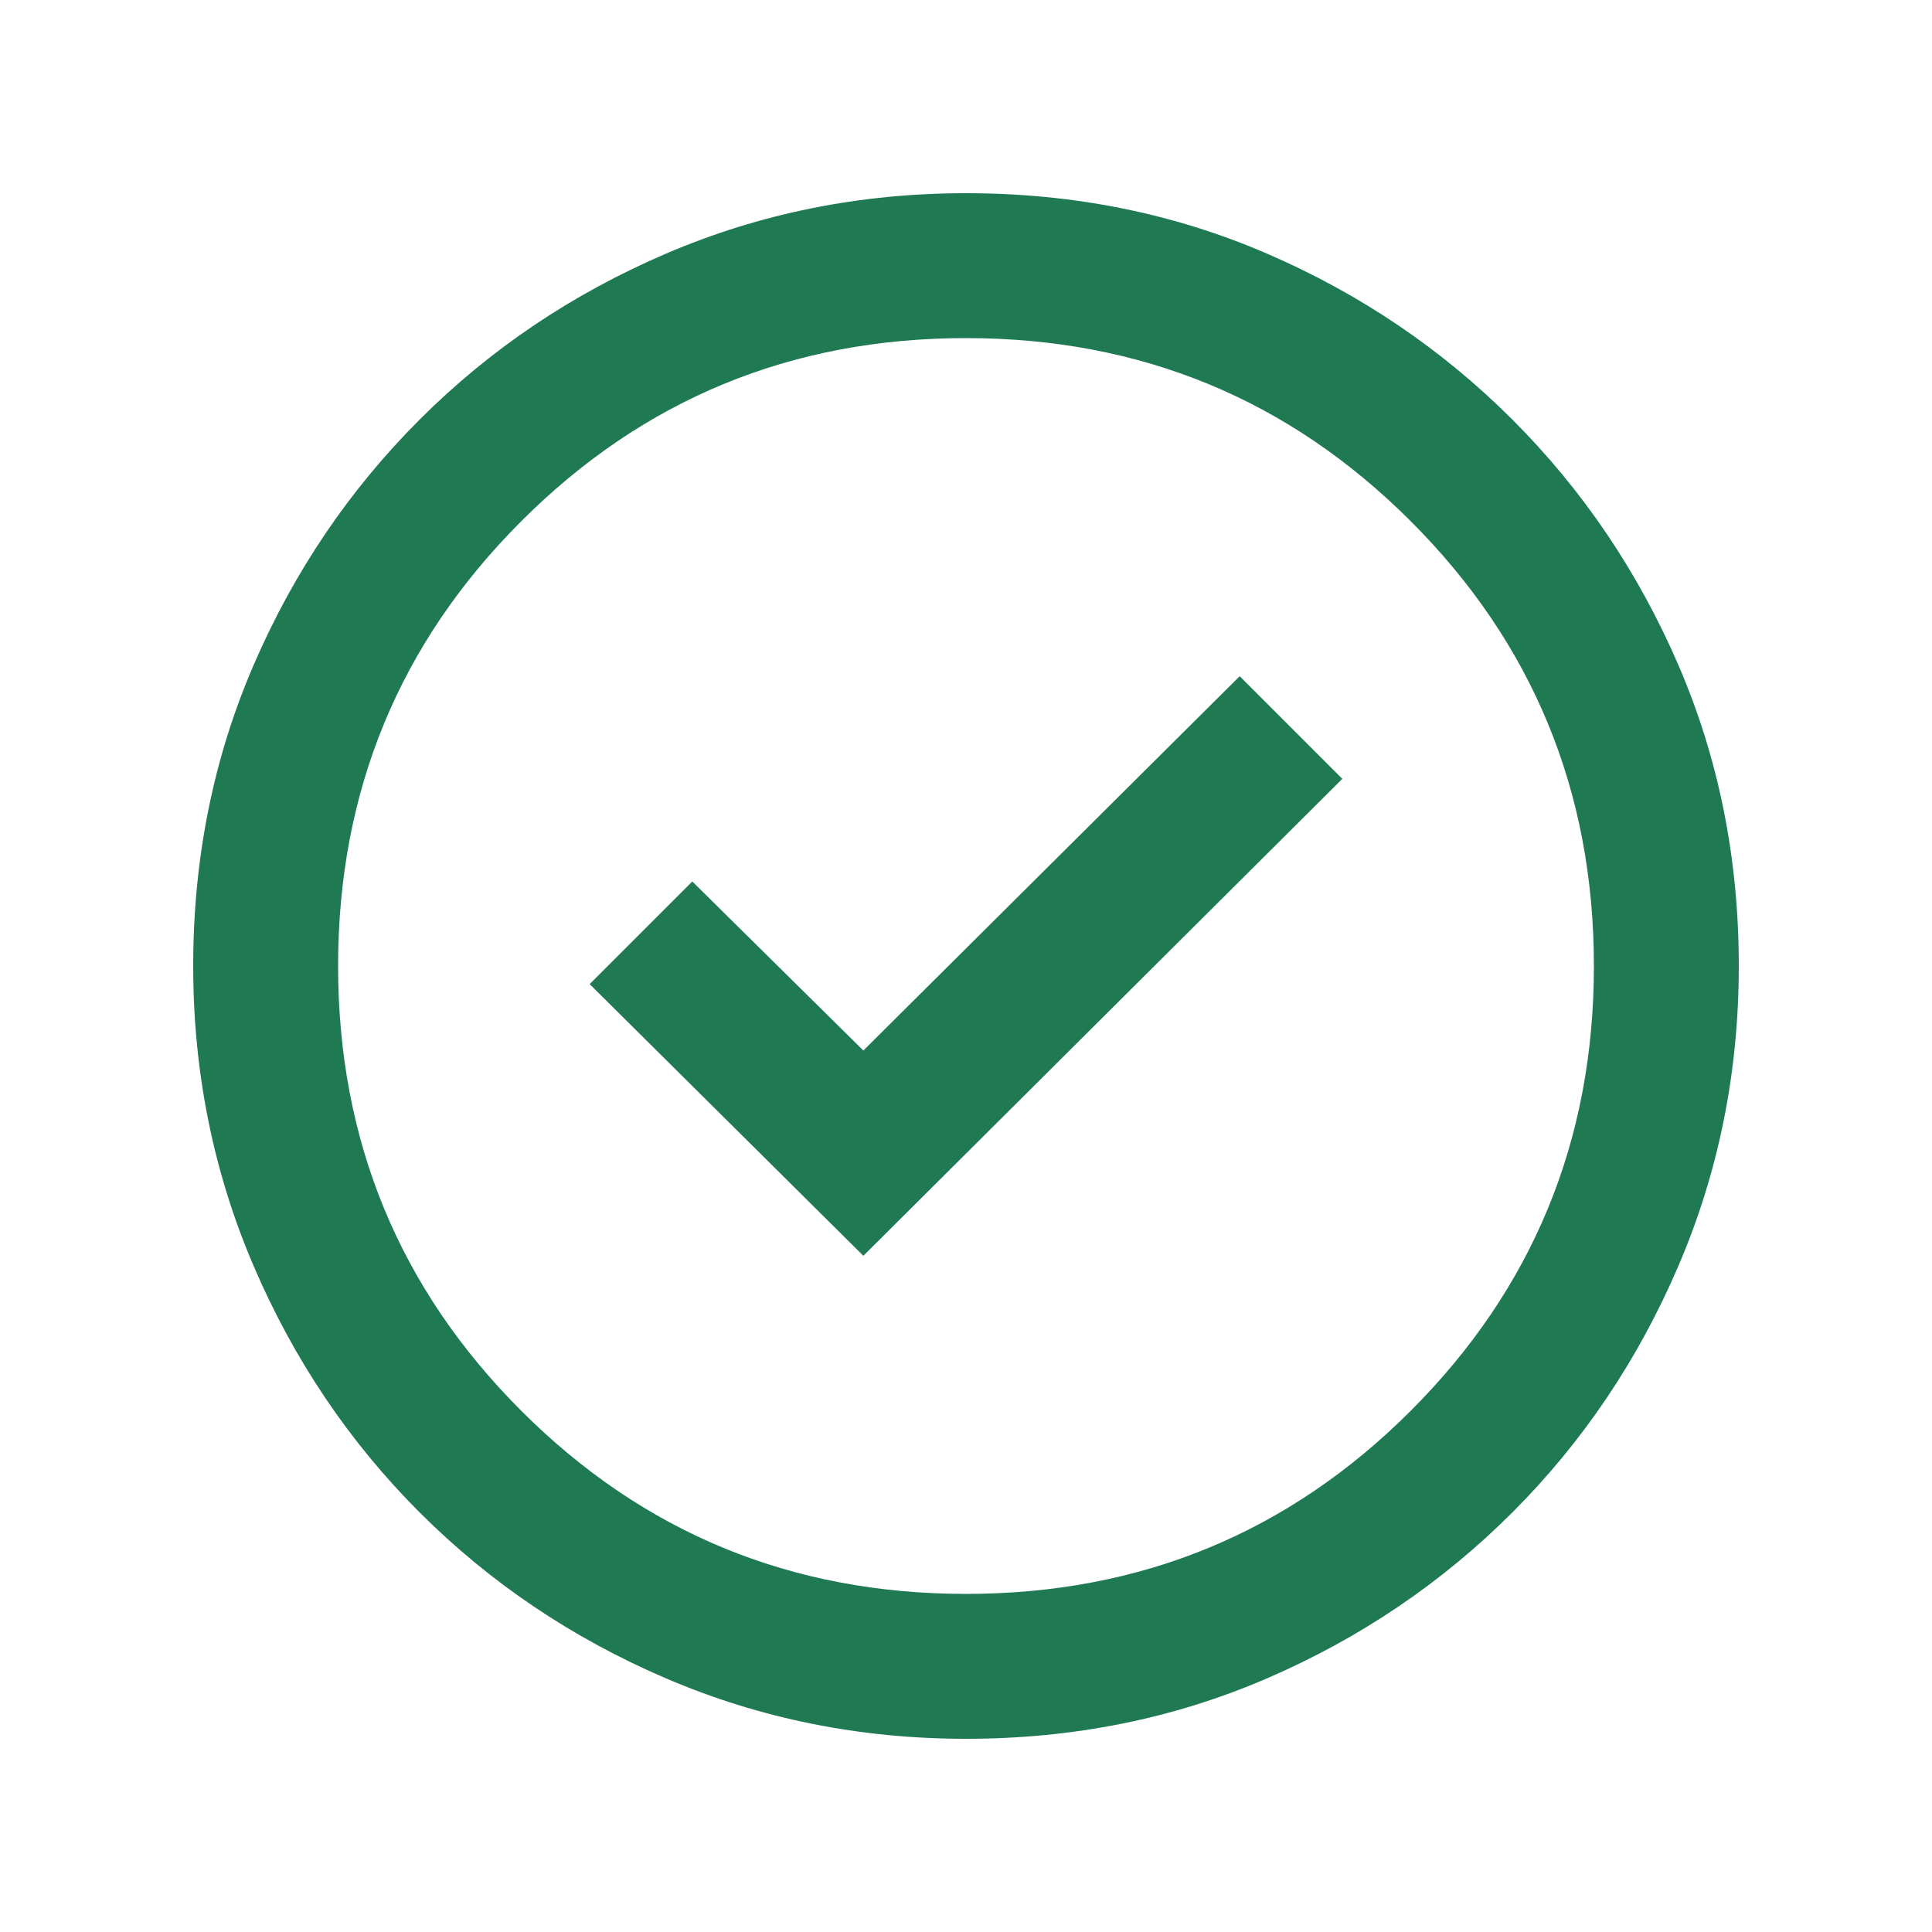
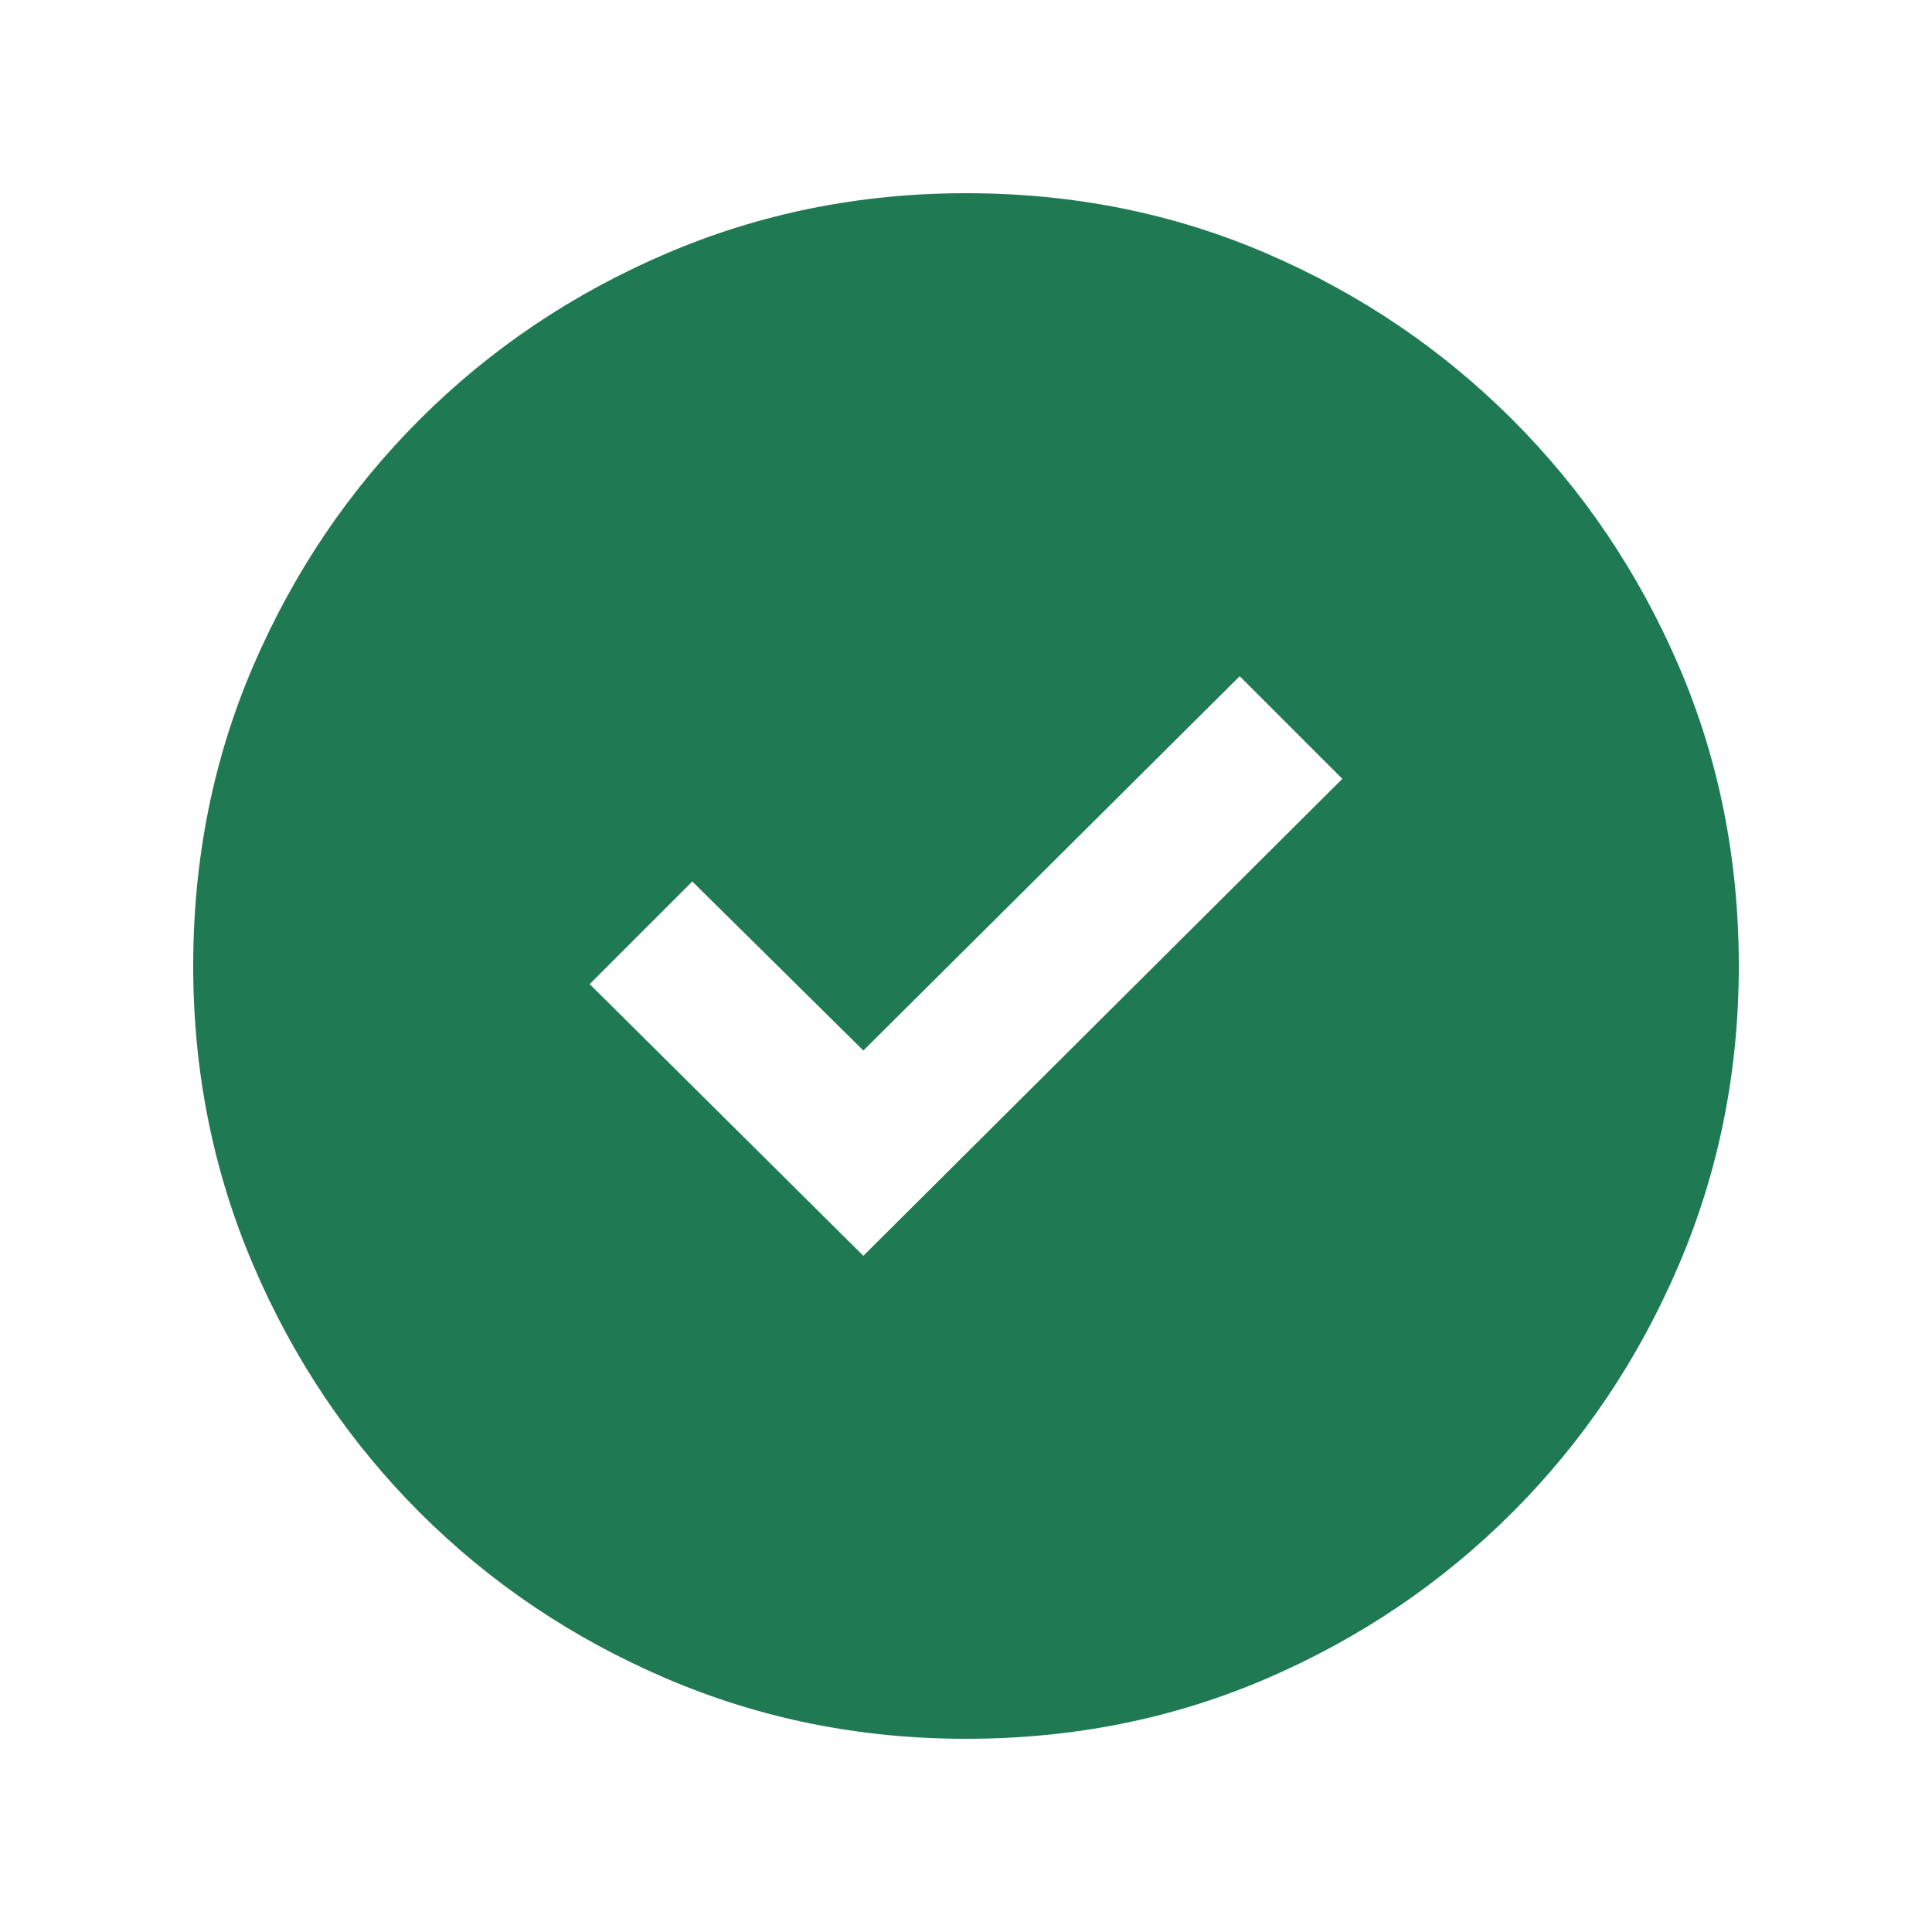
<svg xmlns="http://www.w3.org/2000/svg" height="20px" viewBox="0 -960 960 960" width="20px" fill="#1F7A54">
-   <path d="m429-336 238-237-51-51-187 186-85-84-51 51 136 135Zm51 240q-79 0-149-30t-122.5-82.5Q156-261 126-331T96-480q0-80 30-149.5t82.5-122Q261-804 331-834t149-30q80 0 149.5 30t122 82.5Q804-699 834-629.5T864-480q0 79-30 149t-82.5 122.5Q699-156 629.5-126T480-96Zm0-72q130 0 221-91t91-221q0-130-91-221t-221-91q-130 0-221 91t-91 221q0 130 91 221t221 91Zm0-312Z" />
+   <path d="m429-336 238-237-51-51-187 186-85-84-51 51 136 135Zm51 240q-79 0-149-30t-122.5-82.5Q156-261 126-331T96-480q0-80 30-149.5t82.5-122Q261-804 331-834t149-30q80 0 149.5 30t122 82.5Q804-699 834-629.5T864-480q0 79-30 149t-82.5 122.5Q699-156 629.5-126T480-96Z" />
</svg>
